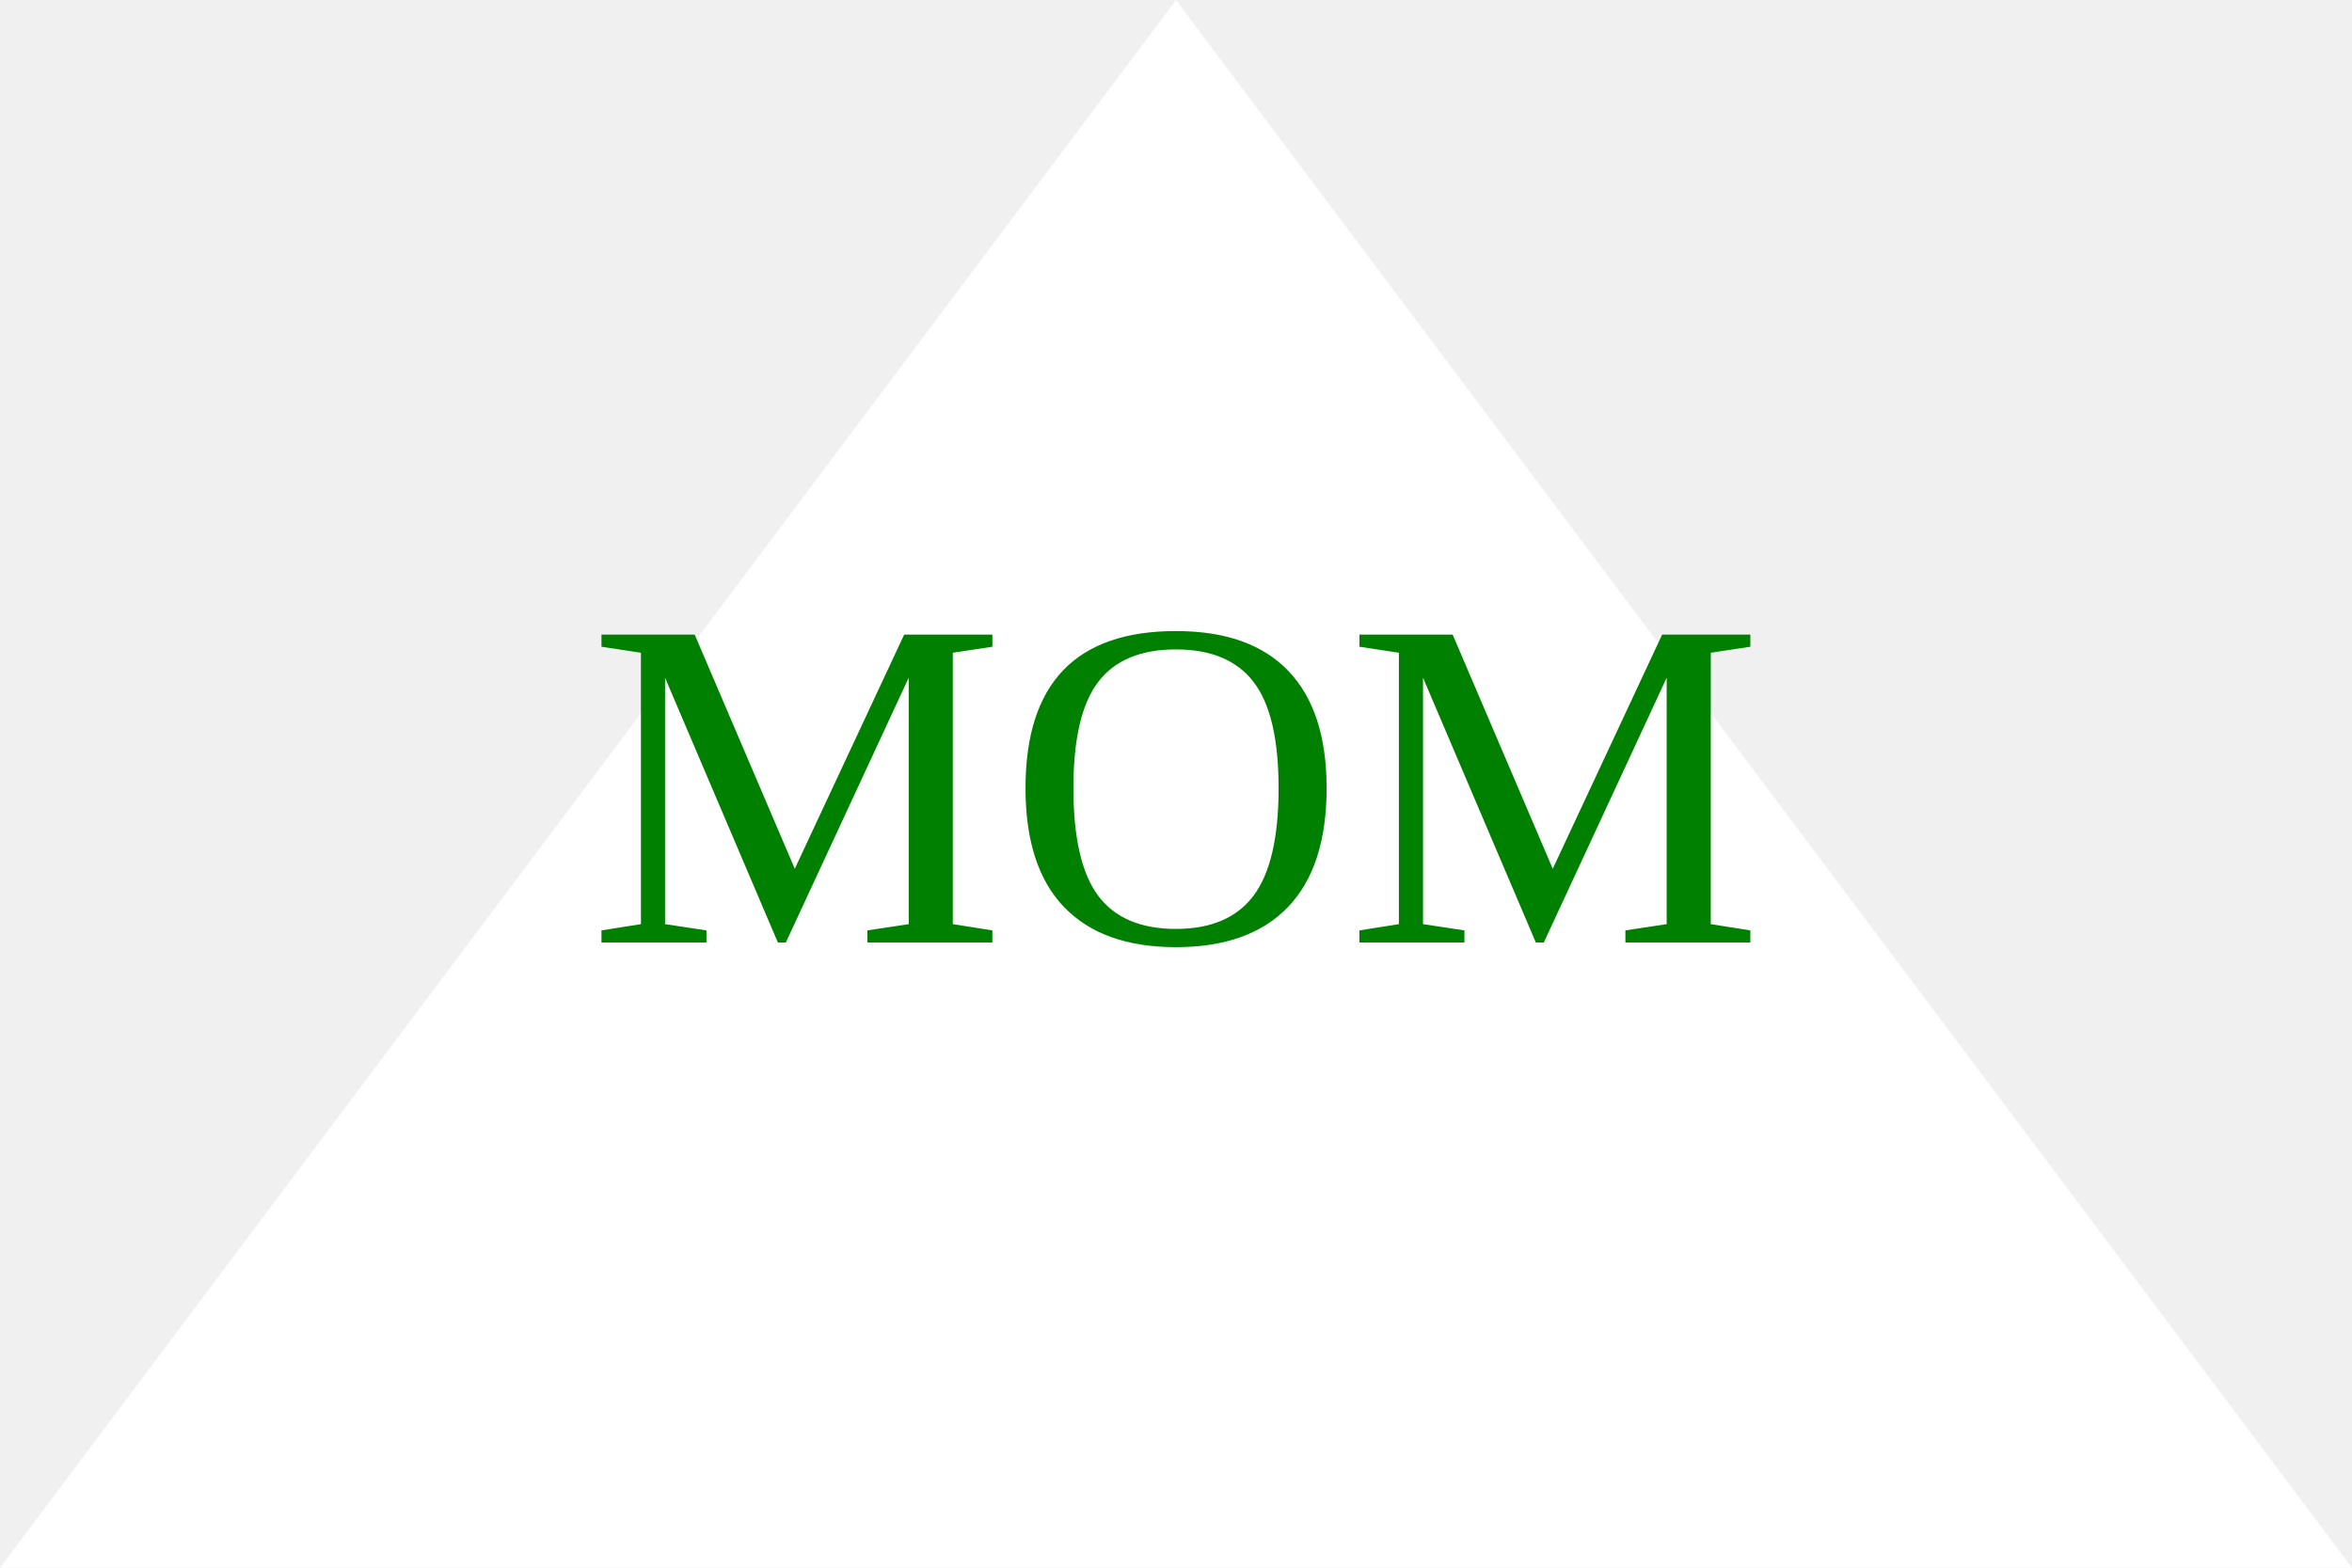
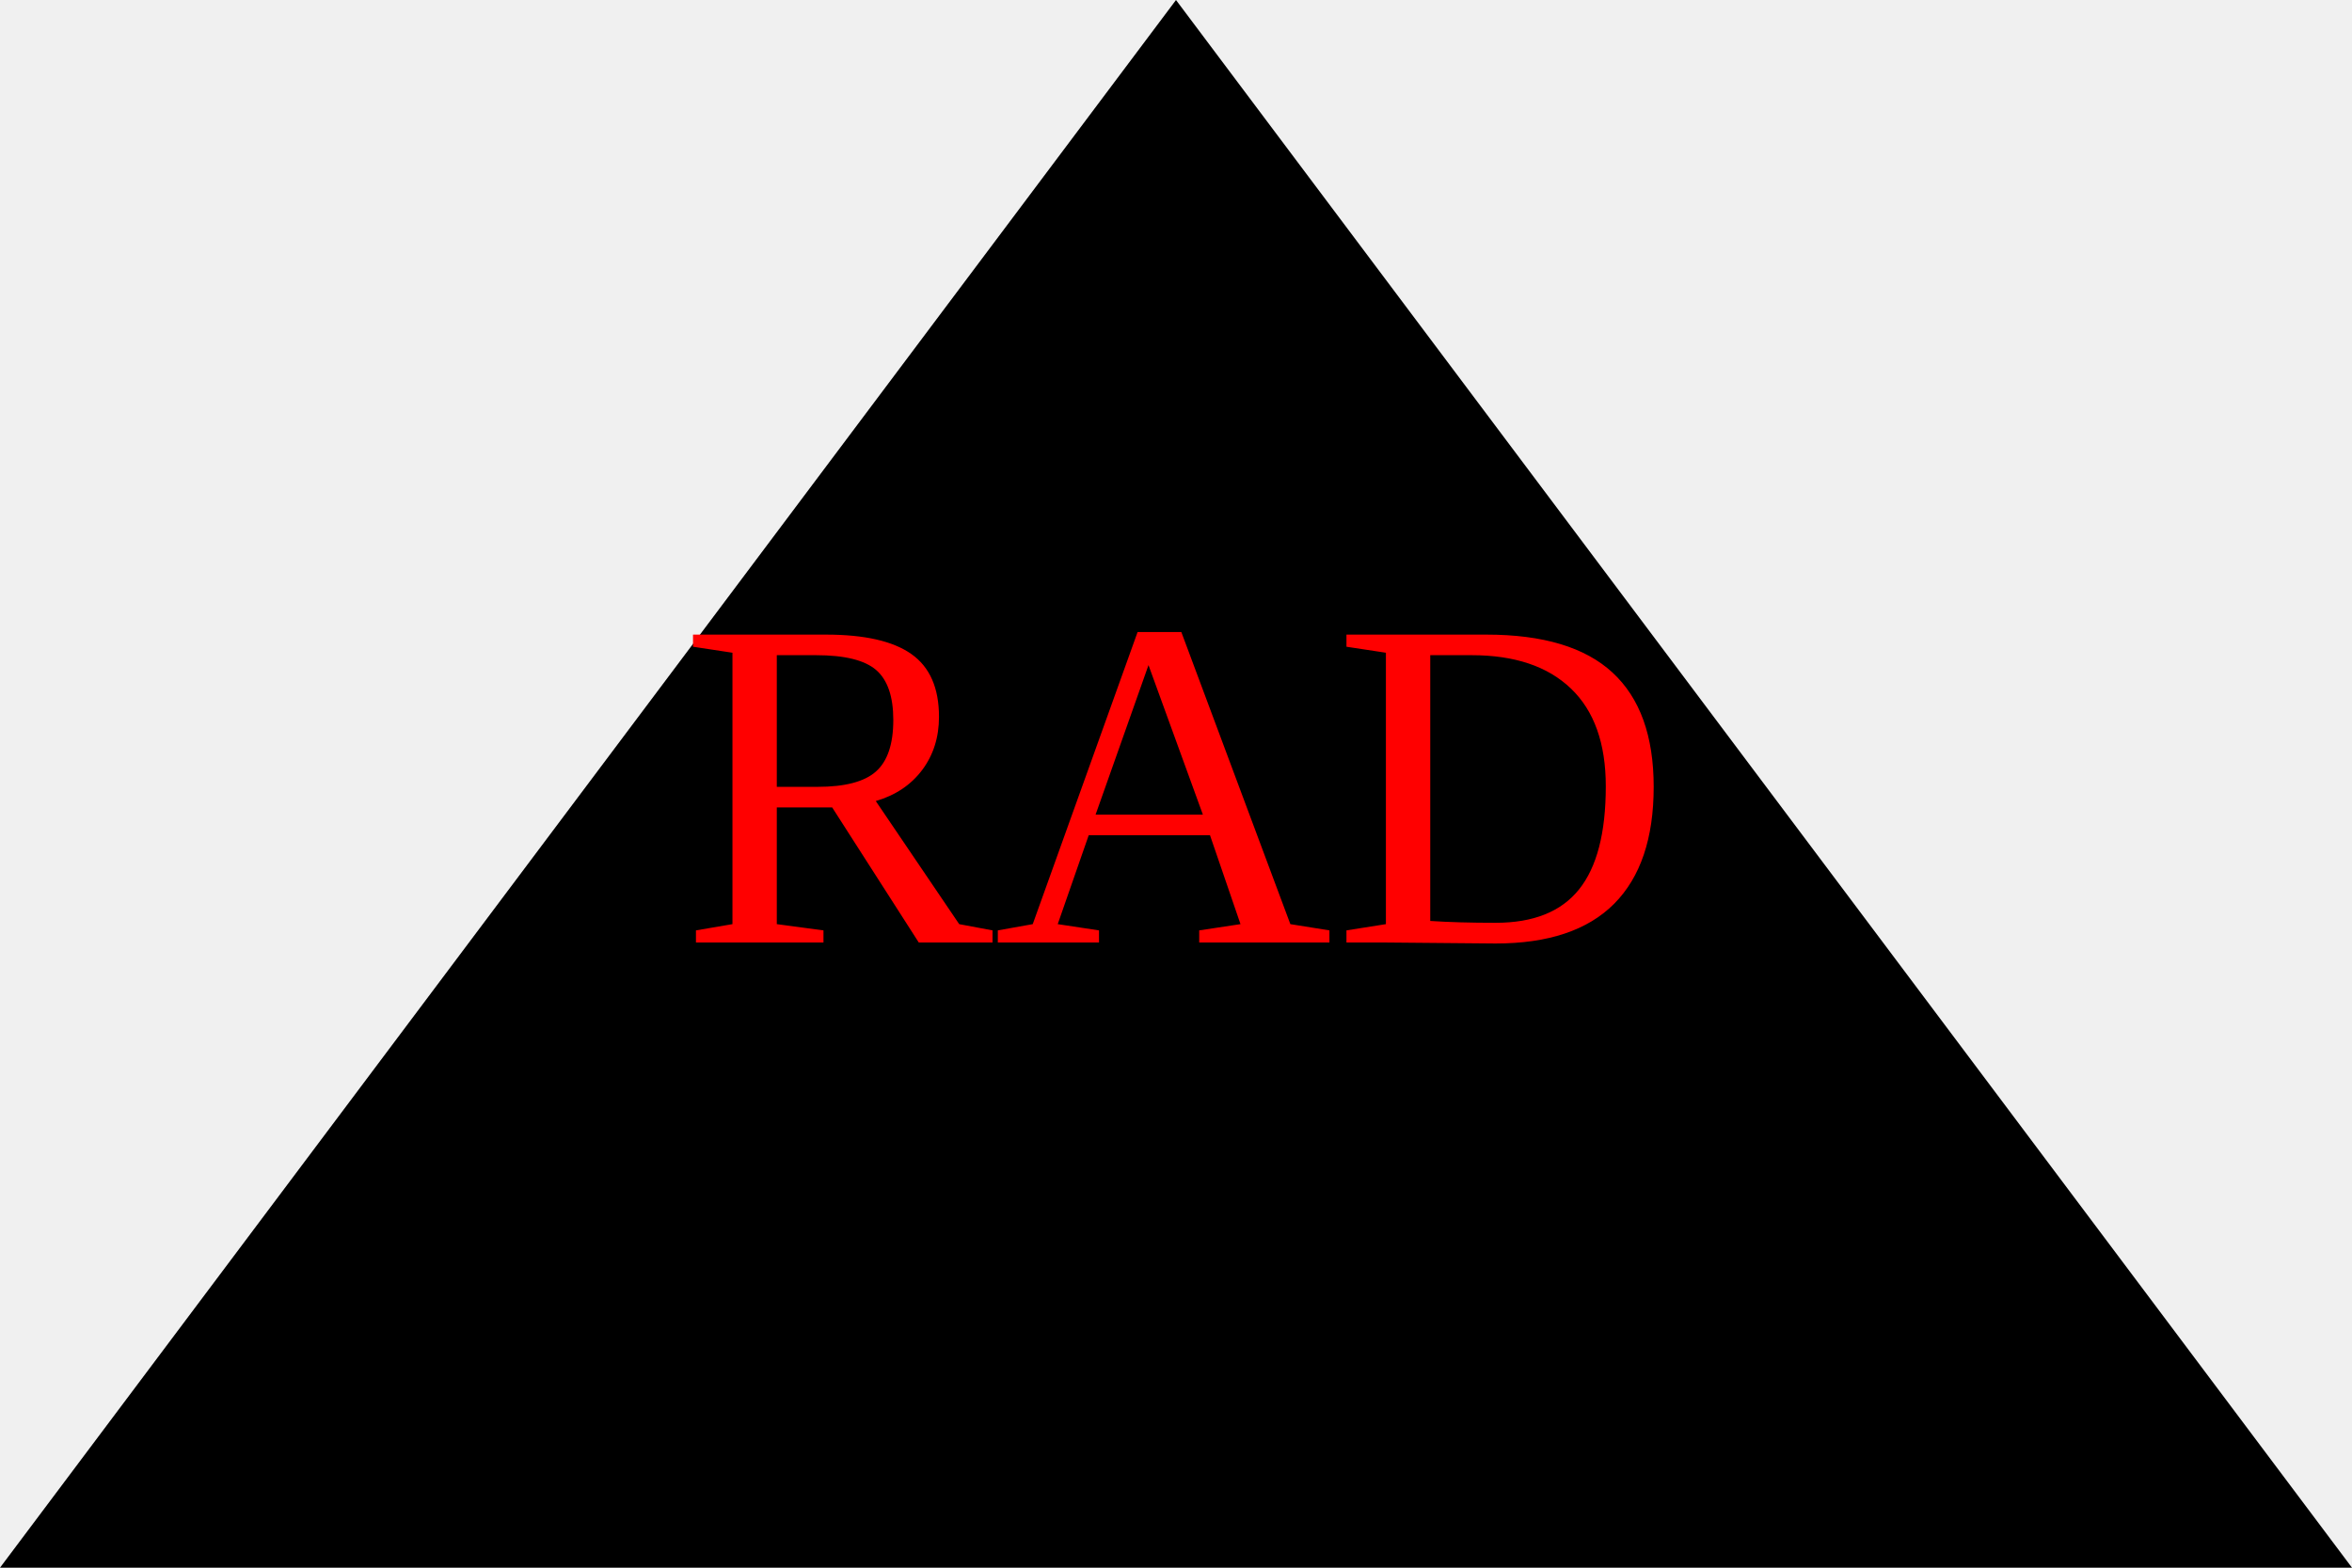
<svg xmlns="http://www.w3.org/2000/svg" width="300" height="200">
-   <polygon points="150,0 300,200 0,200" fill="white" />
-   <text x="150" y="100" font-size="60" text-anchor="middle" dominant-baseline="central" fill="green">MOM</text>
+   <polygon points="150,0 300,200 0,200" fill="black" />
+   <text x="150" y="100" font-size="60" text-anchor="middle" dominant-baseline="central" fill="RED">RAD</text>
</svg>
